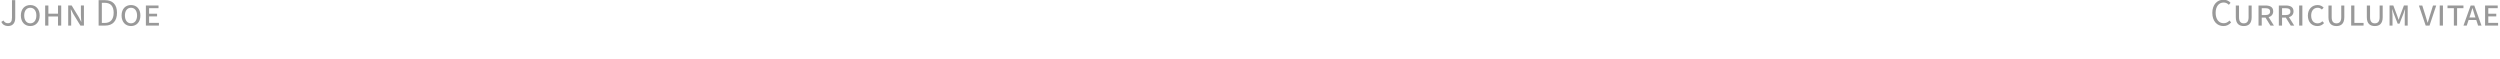
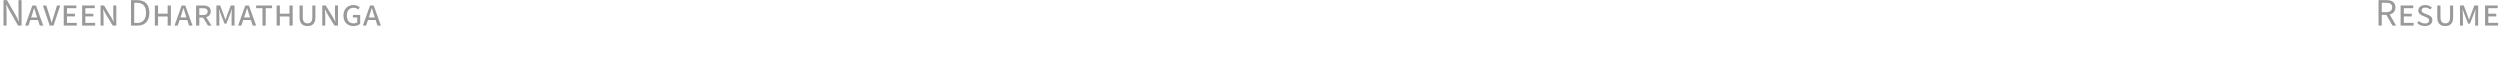
<svg xmlns="http://www.w3.org/2000/svg" xmlns:xlink="http://www.w3.org/1999/xlink" class="typst-doc" viewBox="0 0 515.906 12" width="515.906pt" height="12pt">
  <g>
    <g class="typst-group">
      <g>
        <g class="typst-text" transform="matrix(1 0 0 -1 0 5.28)">
-           <use xlink:href="#gB6FE5993D8A0800822CD6625C2D2E6B9" x="0" y="0" fill="#999999" fill-rule="nonzero" />
-           <use xlink:href="#g6E7A1732E409AF3CBAEE5AB5947FCC86" x="3.888" y="0" fill="#999999" fill-rule="nonzero" />
-           <use xlink:href="#g42A1E87604D00D87576B87E1E8D915F0" x="8.6" y="0" fill="#999999" fill-rule="nonzero" />
-           <use xlink:href="#g59DC85F0409741D24E1FAC69C7BA87D3" x="13.352" y="0" fill="#999999" fill-rule="nonzero" />
-           <use xlink:href="#gB740B3DA4673FC3E82313245501D3F26" x="19.632" y="0" fill="#999999" fill-rule="nonzero" />
-           <use xlink:href="#g6E7A1732E409AF3CBAEE5AB5947FCC86" x="24.672" y="0" fill="#999999" fill-rule="nonzero" />
-           <use xlink:href="#gE1840128D80C43852EC3723F45521B3B" x="29.384" y="0" fill="#999999" fill-rule="nonzero" />
+           <use xlink:href="#g966BB74DA9A7424059CBB4278B338B72" x="0" y="0" fill="#999999" fill-rule="nonzero" />
+           <use xlink:href="#gA19A76BAF5F392F2E1FC6F3D18253AA1" x="5.176" y="0" fill="#999999" fill-rule="nonzero" />
+           <use xlink:href="#gAE99485D900E214DB45113CB784462A" x="8.856" y="0" fill="#999999" fill-rule="nonzero" />
+           <use xlink:href="#gE1840128D80C43852EC3723F45521B3B" x="12.432" y="0" fill="#999999" fill-rule="nonzero" />
+           <use xlink:href="#gE1840128D80C43852EC3723F45521B3B" x="16.232" y="0" fill="#999999" fill-rule="nonzero" />
+           <use xlink:href="#g59DC85F0409741D24E1FAC69C7BA87D3" x="20.032" y="0" fill="#999999" fill-rule="nonzero" />
+           <use xlink:href="#gB740B3DA4673FC3E82313245501D3F26" x="26.312" y="0" fill="#999999" fill-rule="nonzero" />
+           <use xlink:href="#g42A1E87604D00D87576B87E1E8D915F0" x="31.232" y="0" fill="#999999" fill-rule="nonzero" />
+           <use xlink:href="#gA19A76BAF5F392F2E1FC6F3D18253AA1" x="35.984" y="0" fill="#999999" fill-rule="nonzero" />
+           <use xlink:href="#g8E68E4140E3E0EB5399C813AE0D489CA" x="39.744" y="0" fill="#999999" fill-rule="nonzero" />
+           <use xlink:href="#g9B68866A00CCBC264CDD955768B36964" x="43.936" y="0" fill="#999999" fill-rule="nonzero" />
+           <use xlink:href="#gA19A76BAF5F392F2E1FC6F3D18253AA1" x="49.112" y="0" fill="#999999" fill-rule="nonzero" />
+           <use xlink:href="#gC290883448047B235D082B51F1B134A6" x="52.632" y="0" fill="#999999" fill-rule="nonzero" />
+           <use xlink:href="#g42A1E87604D00D87576B87E1E8D915F0" x="56.368" y="0" fill="#999999" fill-rule="nonzero" />
+           <use xlink:href="#g5650E0FA18E634F530CD37A4A0A27076" x="61.12" y="0" fill="#999999" fill-rule="nonzero" />
+           <use xlink:href="#g59DC85F0409741D24E1FAC69C7BA87D3" x="65.784" y="0" fill="#999999" fill-rule="nonzero" />
+           <use xlink:href="#g524F5C1691CFB6001ED05B03F3C932EE" x="70.464" y="0" fill="#999999" fill-rule="nonzero" />
+           <use xlink:href="#gA19A76BAF5F392F2E1FC6F3D18253AA1" x="74.856" y="0" fill="#999999" fill-rule="nonzero" />
        </g>
-         <g class="typst-text" transform="matrix(1 0 0 -1 456.1215 5.28)">
-           <use xlink:href="#gF8865E3F86DFA5C8E1EDE92C3E14DBB1" x="0" y="0" fill="#999999" fill-rule="nonzero" />
-           <use xlink:href="#g5650E0FA18E634F530CD37A4A0A27076" x="4.568" y="0" fill="#999999" fill-rule="nonzero" />
-           <use xlink:href="#g8E68E4140E3E0EB5399C813AE0D489CA" x="9.232" y="0" fill="#999999" fill-rule="nonzero" />
-           <use xlink:href="#g8E68E4140E3E0EB5399C813AE0D489CA" x="13.424" y="0" fill="#999999" fill-rule="nonzero" />
-           <use xlink:href="#g651284A453C58936B257B7BF36A31848" x="17.616" y="0" fill="#999999" fill-rule="nonzero" />
-           <use xlink:href="#g674AE532424B86C6FFD20A760F63002F" x="19.72" y="0" fill="#999999" fill-rule="nonzero" />
-           <use xlink:href="#g5650E0FA18E634F530CD37A4A0A27076" x="23.688" y="0" fill="#999999" fill-rule="nonzero" />
-           <use xlink:href="#gB2B965579368ACE00031E2AFB745DC59" x="28.352" y="0" fill="#999999" fill-rule="nonzero" />
-           <use xlink:href="#g5650E0FA18E634F530CD37A4A0A27076" x="31.608" y="0" fill="#999999" fill-rule="nonzero" />
-           <use xlink:href="#g9B68866A00CCBC264CDD955768B36964" x="36.272" y="0" fill="#999999" fill-rule="nonzero" />
-           <use xlink:href="#gAE99485D900E214DB45113CB784462A" x="43.048" y="0" fill="#999999" fill-rule="nonzero" />
-           <use xlink:href="#g651284A453C58936B257B7BF36A31848" x="46.624" y="0" fill="#999999" fill-rule="nonzero" />
-           <use xlink:href="#gC290883448047B235D082B51F1B134A6" x="48.728" y="0" fill="#999999" fill-rule="nonzero" />
-           <use xlink:href="#gA19A76BAF5F392F2E1FC6F3D18253AA1" x="52.224" y="0" fill="#999999" fill-rule="nonzero" />
-           <use xlink:href="#gE1840128D80C43852EC3723F45521B3B" x="55.984" y="0" fill="#999999" fill-rule="nonzero" />
+         <g class="typst-text" transform="matrix(1 0 0 -1 490.1215 5.28)">
+           <use xlink:href="#gDCBD254FB121B681409757EECE6D01BF" x="0" y="0" fill="#999999" fill-rule="nonzero" />
+           <use xlink:href="#gE1840128D80C43852EC3723F45521B3B" x="4.552" y="0" fill="#999999" fill-rule="nonzero" />
+           <use xlink:href="#g96548C72948D7AC99A2548D40FBD468D" x="8.352" y="0" fill="#999999" fill-rule="nonzero" />
+           <use xlink:href="#g5650E0FA18E634F530CD37A4A0A27076" x="12.144" y="0" fill="#999999" fill-rule="nonzero" />
+           <use xlink:href="#g9B68866A00CCBC264CDD955768B36964" x="16.808" y="0" fill="#999999" fill-rule="nonzero" />
+           <use xlink:href="#gE1840128D80C43852EC3723F45521B3B" x="21.984" y="0" fill="#999999" fill-rule="nonzero" />
        </g>
      </g>
    </g>
  </g>
  <defs id="glyph">
-     <symbol id="gB6FE5993D8A0800822CD6625C2D2E6B9" overflow="visible">
-       <path d="M 0 0m 1.656 -0.096 c 1.056 0 1.488 0.736 1.488 1.656 v 3.688 h -0.672 v -3.624 c 0 -0.808 -0.28 -1.136 -0.856 -1.136 c -0.384 0 -0.68 0.176 -0.904 0.56 l -0.448 -0.296 c 0.288 -0.568 0.76 -0.848 1.392 -0.848 Z " />
+     <symbol id="g966BB74DA9A7424059CBB4278B338B72" overflow="visible">
+       <path d="M 0 0m 0.72 0 h 0.632 v 2.744 c 0 0.56 -0.04 1.12 -0.088 1.648 h 0.032 c 0.168 -0.384 0.368 -0.776 0.568 -1.128 l 1.864 -3.264 h 0.728 v 5.248 h -0.64 v -2.728 c 0 -0.544 0.048 -1.12 0.088 -1.664 h -0.032 c -0.176 0.384 -0.36 0.776 -0.56 1.128 l -1.864 3.264 h -0.728 Z " />
    </symbol>
-     <symbol id="g6E7A1732E409AF3CBAEE5AB5947FCC86" overflow="visible">
-       <path d="M 0 0m 2.36 -0.096 c 1.136 0 1.944 0.832 1.944 2.176 c 0 1.36 -0.808 2.16 -1.944 2.16 c -1.136 0 -1.944 -0.8 -1.944 -2.16 c 0 -1.344 0.808 -2.176 1.944 -2.176 Z m 0 0.56 c -0.76 0 -1.256 0.624 -1.256 1.616 c 0 1 0.496 1.6 1.256 1.6 c 0.76 0 1.256 -0.6 1.256 -1.6 c 0 -0.992 -0.496 -1.616 -1.256 -1.616 Z " />
+     <symbol id="gA19A76BAF5F392F2E1FC6F3D18253AA1" overflow="visible">
+       <path d="M 0 0m 1.448 2.256 c 0.144 0.456 0.264 0.888 0.408 1.344 h 0.032 c 0.144 -0.448 0.264 -0.888 0.416 -1.344 l 0.184 -0.576 h -1.232 Z m -1.424 -2.256 h 0.672 l 0.384 1.152 h 1.584 l 0.376 -1.152 h 0.704 l -1.488 4.144 h -0.752 Z " />
    </symbol>
-     <symbol id="g42A1E87604D00D87576B87E1E8D915F0" overflow="visible">
-       <path d="M 0 0m 0.72 0 h 0.664 v 1.88 h 1.984 v -1.88 h 0.664 v 4.144 h -0.664 v -1.688 h -1.984 v 1.688 h -0.664 Z " />
+     <symbol id="gAE99485D900E214DB45113CB784462A" overflow="visible">
+       <path d="M 0 0m 1.4 0 h 0.792 l 1.384 4.144 h -0.664 l -0.672 -2.152 c -0.144 -0.48 -0.256 -0.88 -0.416 -1.392 h -0.032 c -0.152 0.52 -0.264 0.912 -0.416 1.392 l -0.68 2.152 h -0.696 Z " />
+     </symbol>
+     <symbol id="gE1840128D80C43852EC3723F45521B3B" overflow="visible">
+       <path d="M 0 0m 0.72 0 h 2.688 v 0.56 h -2.024 v 1.336 h 1.648 v 0.552 h -1.648 v 1.144 h 1.944 v 0.552 h -2.608 Z " />
    </symbol>
    <symbol id="g59DC85F0409741D24E1FAC69C7BA87D3" overflow="visible">
      <path d="M 0 0m 0.72 0 h 0.616 v 1.952 c 0 0.448 -0.048 0.976 -0.088 1.408 h 0.032 c 0.152 -0.336 0.328 -0.672 0.48 -0.936 l 1.48 -2.424 h 0.728 v 4.152 h -0.624 v -1.96 c 0 -0.448 0.048 -0.976 0.088 -1.408 h -0.032 c -0.152 0.336 -0.328 0.68 -0.48 0.936 l -1.488 2.432 h -0.712 Z " />
    </symbol>
    <symbol id="gB740B3DA4673FC3E82313245501D3F26" overflow="visible">
      <path d="M 0 0m 0.72 0 h 1.344 c 1.584 0 2.448 0.976 2.448 2.648 c 0 1.664 -0.864 2.6 -2.48 2.6 h -1.312 Z m 0.664 0.544 v 4.16 h 0.6 c 1.224 0 1.84 -0.736 1.84 -2.056 c 0 -1.328 -0.616 -2.104 -1.84 -2.104 Z " />
    </symbol>
-     <symbol id="gE1840128D80C43852EC3723F45521B3B" overflow="visible">
-       <path d="M 0 0m 0.72 0 h 2.688 v 0.56 h -2.024 v 1.336 h 1.648 v 0.552 h -1.648 v 1.144 h 1.944 v 0.552 h -2.608 Z " />
+     <symbol id="g42A1E87604D00D87576B87E1E8D915F0" overflow="visible">
+       <path d="M 0 0m 0.72 0 h 0.664 v 1.88 h 1.984 v -1.88 h 0.664 v 4.144 h -0.664 v -1.688 h -1.984 v 1.688 h -0.664 Z " />
    </symbol>
-     <symbol id="gF8865E3F86DFA5C8E1EDE92C3E14DBB1" overflow="visible">
-       <path d="M 0 0m 2.712 -0.096 c 0.68 0 1.168 0.272 1.592 0.752 l -0.344 0.384 c -0.336 -0.36 -0.712 -0.552 -1.2 -0.552 c -1.016 0 -1.656 0.832 -1.656 2.152 c 0 1.304 0.664 2.12 1.648 2.12 c 0.432 0 0.792 -0.176 1.072 -0.472 l 0.36 0.408 c -0.304 0.36 -0.816 0.648 -1.44 0.648 c -1.336 0 -2.328 -1.032 -2.328 -2.72 c 0 -1.712 0.984 -2.72 2.296 -2.72 Z " />
+     <symbol id="g8E68E4140E3E0EB5399C813AE0D489CA" overflow="visible">
+       <path d="M 0 0m 0.72 0 h 0.664 v 1.648 h 0.776 l 1.016 -1.648 h 0.72 l -1.088 1.736 c 0.568 0.168 0.944 0.576 0.944 1.2 c 0 0.912 -0.68 1.208 -1.6 1.208 h -1.432 Z m 0.664 2.168 v 1.424 h 0.688 c 0.664 0 1.04 -0.176 1.04 -0.688 c 0 -0.496 -0.344 -0.736 -1.032 -0.736 Z " />
+     </symbol>
+     <symbol id="g9B68866A00CCBC264CDD955768B36964" overflow="visible">
+       <path d="M 0 0m 0.72 0 h 0.608 v 2.048 c 0 0.376 -0.056 0.936 -0.096 1.32 h 0.032 l 0.36 -0.992 l 0.768 -1.976 h 0.384 l 0.776 1.976 l 0.352 0.992 h 0.032 c -0.04 -0.384 -0.08 -0.944 -0.08 -1.32 v -2.048 h 0.608 v 4.152 h -0.776 l -0.8 -2.12 c -0.104 -0.272 -0.2 -0.552 -0.28 -0.824 h -0.032 c -0.08 0.272 -0.184 0.56 -0.28 0.824 l -0.8 2.12 h -0.776 Z " />
+     </symbol>
+     <symbol id="gC290883448047B235D082B51F1B134A6" overflow="visible">
+       <path d="M 0 0m 1.536 0 h 0.664 v 3.592 h 1.312 v 0.552 h -3.288 v -0.552 h 1.312 Z " />
    </symbol>
    <symbol id="g5650E0FA18E634F530CD37A4A0A27076" overflow="visible">
      <path d="M 0 0m 2.344 -0.096 c 0.936 0 1.624 0.464 1.624 1.824 v 2.416 h -0.632 v -2.424 c 0 -0.952 -0.424 -1.256 -0.992 -1.256 c -0.568 0 -0.984 0.304 -0.984 1.256 v 2.424 h -0.664 v -2.416 c 0 -1.36 0.704 -1.824 1.648 -1.824 Z " />
    </symbol>
-     <symbol id="g8E68E4140E3E0EB5399C813AE0D489CA" overflow="visible">
-       <path d="M 0 0m 0.72 0 h 0.664 v 1.648 h 0.776 l 1.016 -1.648 h 0.72 l -1.088 1.736 c 0.568 0.168 0.944 0.576 0.944 1.2 c 0 0.912 -0.68 1.208 -1.6 1.208 h -1.432 Z m 0.664 2.168 v 1.424 h 0.688 c 0.664 0 1.04 -0.176 1.04 -0.688 c 0 -0.496 -0.344 -0.736 -1.032 -0.736 Z " />
+     <symbol id="g524F5C1691CFB6001ED05B03F3C932EE" overflow="visible">
+       <path d="M 0 0m 2.456 -0.096 c 0.6 0 1.104 0.2 1.408 0.472 v 1.824 h -1.504 v -0.52 h 0.896 v -1 c -0.168 -0.144 -0.44 -0.224 -0.744 -0.224 c -0.92 0 -1.408 0.624 -1.408 1.608 c 0 1.016 0.544 1.616 1.4 1.616 c 0.432 0 0.696 -0.152 0.92 -0.368 l 0.368 0.4 c -0.28 0.296 -0.68 0.528 -1.288 0.528 c -1.2 0 -2.096 -0.816 -2.096 -2.176 c 0 -1.384 0.864 -2.16 2.048 -2.16 Z " />
    </symbol>
-     <symbol id="g651284A453C58936B257B7BF36A31848" overflow="visible">
-       <path d="M 0 0m 0.72 0 h 0.664 v 4.144 h -0.664 Z " />
+     <symbol id="gDCBD254FB121B681409757EECE6D01BF" overflow="visible">
+       <path d="M 0 0m 0.72 0 h 0.664 v 2.216 h 0.952 l 1.264 -2.216 h 0.752 l -1.336 2.288 c 0.72 0.176 1.184 0.672 1.184 1.488 c 0 1.088 -0.768 1.472 -1.84 1.472 h -1.64 Z m 0.664 2.76 v 1.952 h 0.88 c 0.816 0 1.272 -0.248 1.272 -0.936 c 0 -0.68 -0.456 -1.016 -1.272 -1.016 Z " />
    </symbol>
-     <symbol id="g674AE532424B86C6FFD20A760F63002F" overflow="visible">
-       <path d="M 0 0m 2.384 -0.096 c 0.576 0 1 0.2 1.376 0.616 l -0.36 0.376 c -0.264 -0.28 -0.568 -0.432 -0.984 -0.432 c -0.816 0 -1.32 0.608 -1.32 1.616 c 0 0.992 0.536 1.6 1.352 1.6 c 0.36 0 0.632 -0.152 0.856 -0.368 l 0.368 0.392 c -0.264 0.288 -0.688 0.536 -1.232 0.536 c -1.152 0 -2.024 -0.824 -2.024 -2.176 c 0 -1.384 0.84 -2.16 1.968 -2.16 Z " />
-     </symbol>
-     <symbol id="gB2B965579368ACE00031E2AFB745DC59" overflow="visible">
-       <path d="M 0 0m 0.72 0 h 2.56 v 0.552 h -1.896 v 3.592 h -0.664 Z " />
-     </symbol>
-     <symbol id="g9B68866A00CCBC264CDD955768B36964" overflow="visible">
-       <path d="M 0 0m 0.72 0 h 0.608 v 2.048 c 0 0.376 -0.056 0.936 -0.096 1.32 h 0.032 l 0.36 -0.992 l 0.768 -1.976 h 0.384 l 0.776 1.976 l 0.352 0.992 h 0.032 c -0.04 -0.384 -0.08 -0.944 -0.08 -1.32 v -2.048 h 0.608 v 4.152 h -0.776 l -0.8 -2.12 c -0.104 -0.272 -0.2 -0.552 -0.28 -0.824 h -0.032 c -0.08 0.272 -0.184 0.56 -0.28 0.824 l -0.8 2.12 h -0.776 Z " />
-     </symbol>
-     <symbol id="gAE99485D900E214DB45113CB784462A" overflow="visible">
-       <path d="M 0 0m 1.4 0 h 0.792 l 1.384 4.144 h -0.664 l -0.672 -2.152 c -0.144 -0.48 -0.256 -0.88 -0.416 -1.392 h -0.032 c -0.152 0.52 -0.264 0.912 -0.416 1.392 l -0.68 2.152 h -0.696 Z " />
-     </symbol>
-     <symbol id="gC290883448047B235D082B51F1B134A6" overflow="visible">
-       <path d="M 0 0m 1.536 0 h 0.664 v 3.592 h 1.312 v 0.552 h -3.288 v -0.552 h 1.312 Z " />
-     </symbol>
-     <symbol id="gA19A76BAF5F392F2E1FC6F3D18253AA1" overflow="visible">
-       <path d="M 0 0m 1.448 2.256 c 0.144 0.456 0.264 0.888 0.408 1.344 h 0.032 c 0.144 -0.448 0.264 -0.888 0.416 -1.344 l 0.184 -0.576 h -1.232 Z m -1.424 -2.256 h 0.672 l 0.384 1.152 h 1.584 l 0.376 -1.152 h 0.704 l -1.488 4.144 h -0.752 Z " />
+     <symbol id="g96548C72948D7AC99A2548D40FBD468D" overflow="visible">
+       <path d="M 0 0m 1.944 -0.096 c 0.944 0 1.528 0.52 1.528 1.208 c 0 0.672 -0.392 0.912 -1.032 1.16 l -0.52 0.208 c -0.424 0.176 -0.672 0.312 -0.672 0.656 c 0 0.36 0.288 0.576 0.752 0.576 c 0.408 0 0.76 -0.168 1.04 -0.4 l 0.336 0.408 c -0.32 0.296 -0.8 0.52 -1.36 0.52 c -0.848 0 -1.44 -0.456 -1.44 -1.144 c 0 -0.592 0.472 -0.904 1.032 -1.128 l 0.52 -0.208 c 0.384 -0.16 0.68 -0.296 0.68 -0.704 c 0 -0.368 -0.312 -0.624 -0.84 -0.624 c -0.496 0 -0.944 0.192 -1.296 0.52 l -0.328 -0.432 c 0.392 -0.376 0.928 -0.616 1.6 -0.616 Z " />
    </symbol>
  </defs>
</svg>
